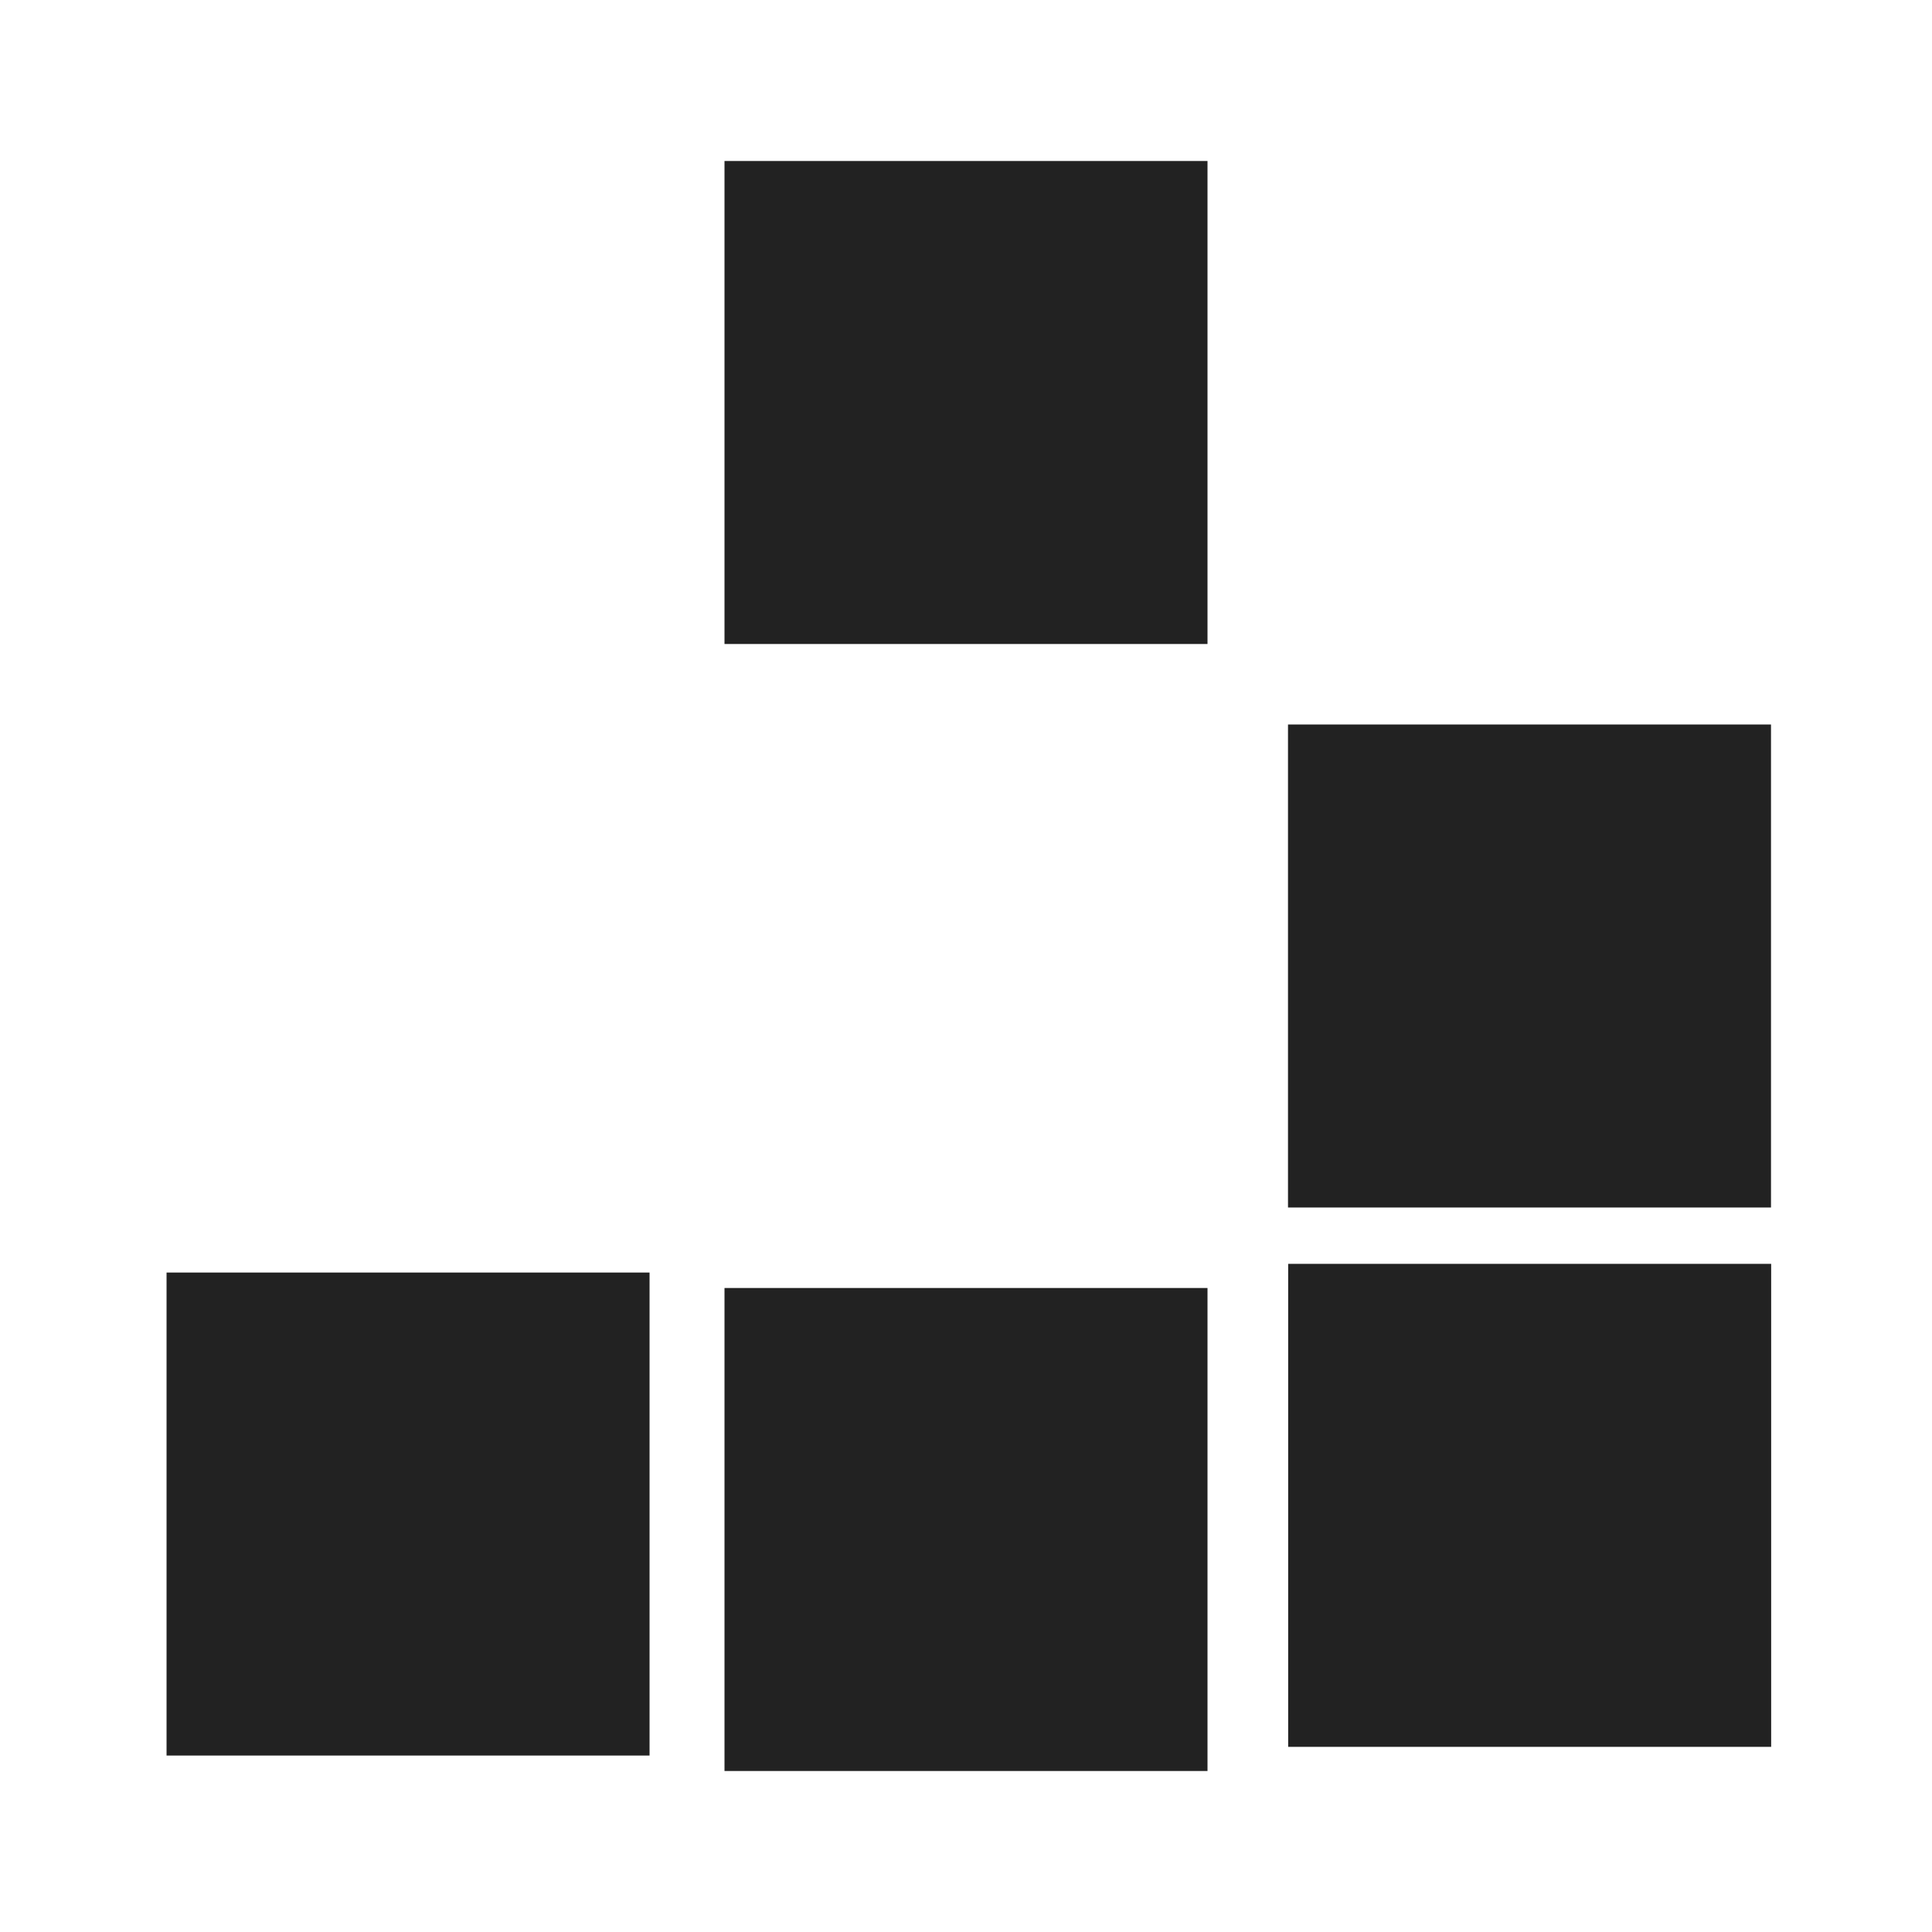
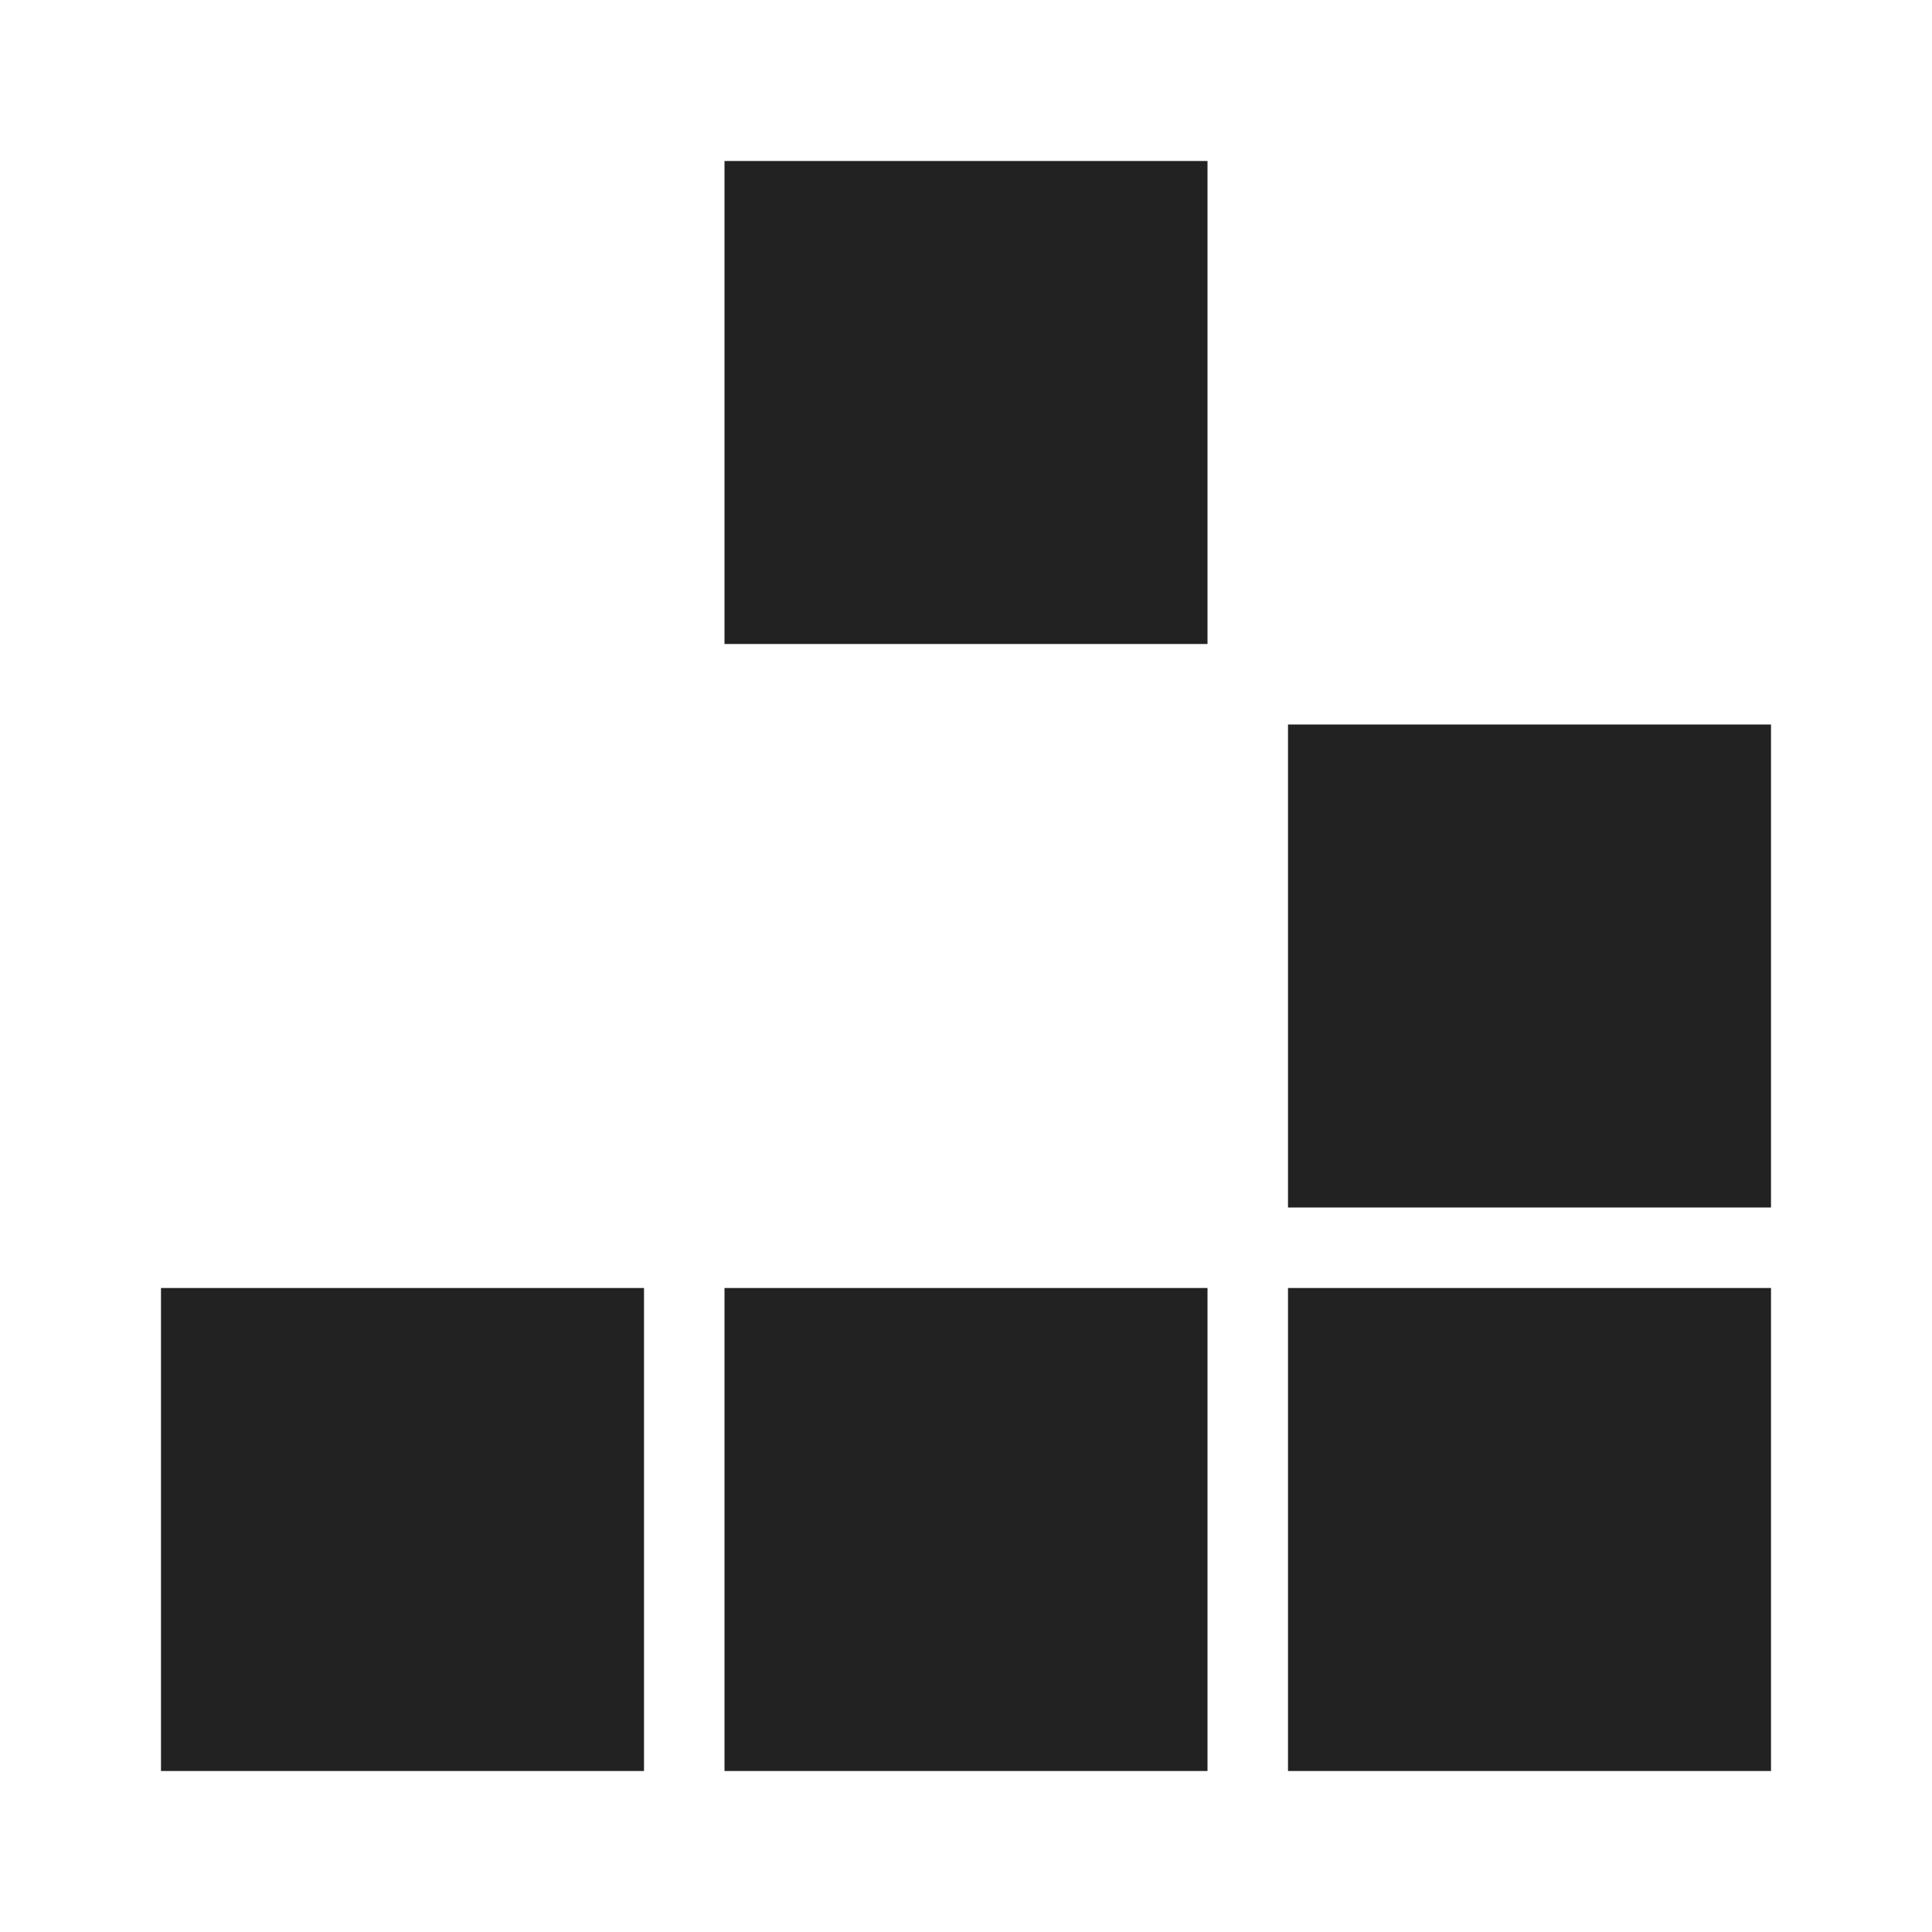
<svg xmlns="http://www.w3.org/2000/svg" version="1.1" width="24.0" height="24.0">
  <g>
    <rect x="9.0" y="2.0" width="6.0" height="6.0" fill="rgb(13.33%, 13.33%, 13.33%)" stroke="none" />
    <rect x="16.0" y="9.0" width="6.0" height="6.0" fill="rgb(13.33%, 13.33%, 13.33%)" stroke="none" />
    <rect x="9.0" y="16.0" width="6.0" height="6.0" fill="rgb(13.33%, 13.33%, 13.33%)" stroke="none" />
-     <rect x="16.002" y="15.7" width="6.0" height="6.0" fill="rgb(13.33%, 13.33%, 13.33%)" stroke="none" />
-     <rect x="2.069" y="15.808" width="6.0" height="6.0" fill="rgb(13.33%, 13.33%, 13.33%)" stroke="none" />
+     <rect x="16.0" y="16.0" width="6.0" height="6.0" fill="rgb(13.33%, 13.33%, 13.33%)" stroke="none" />
+     <rect x="2.0" y="16.0" width="6.0" height="6.0" fill="rgb(13.33%, 13.33%, 13.33%)" stroke="none" />
  </g>
</svg>
